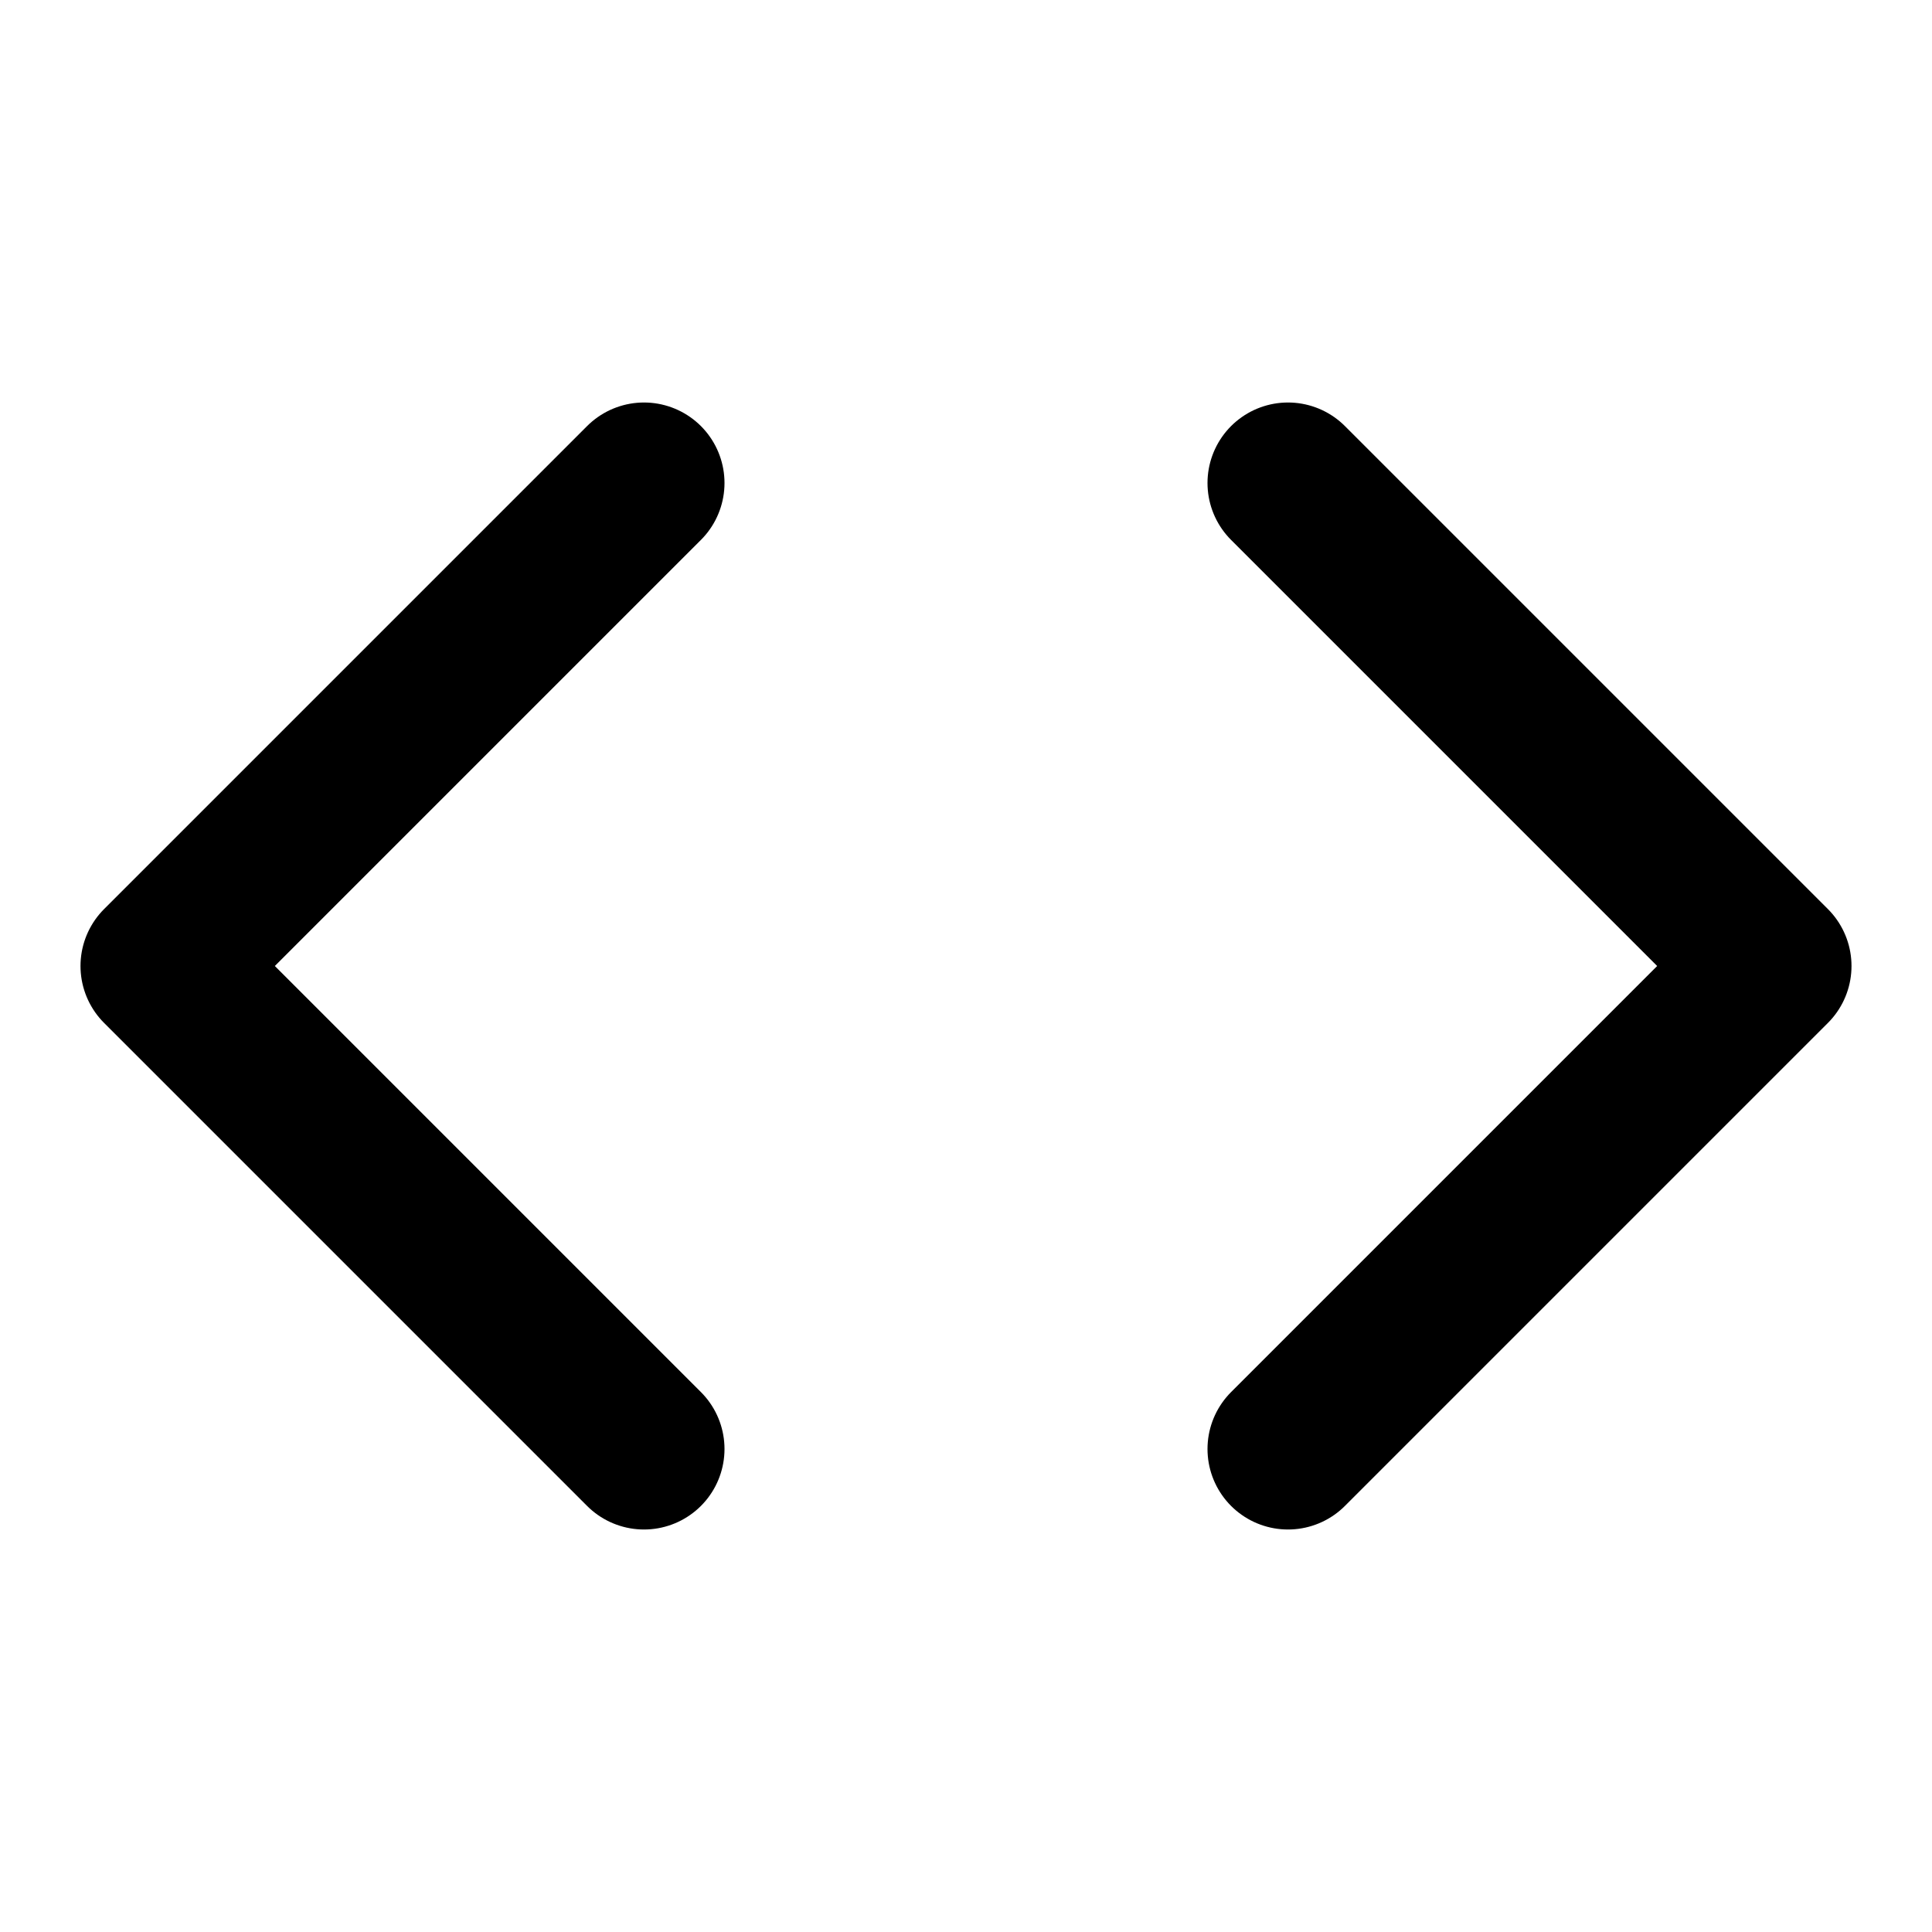
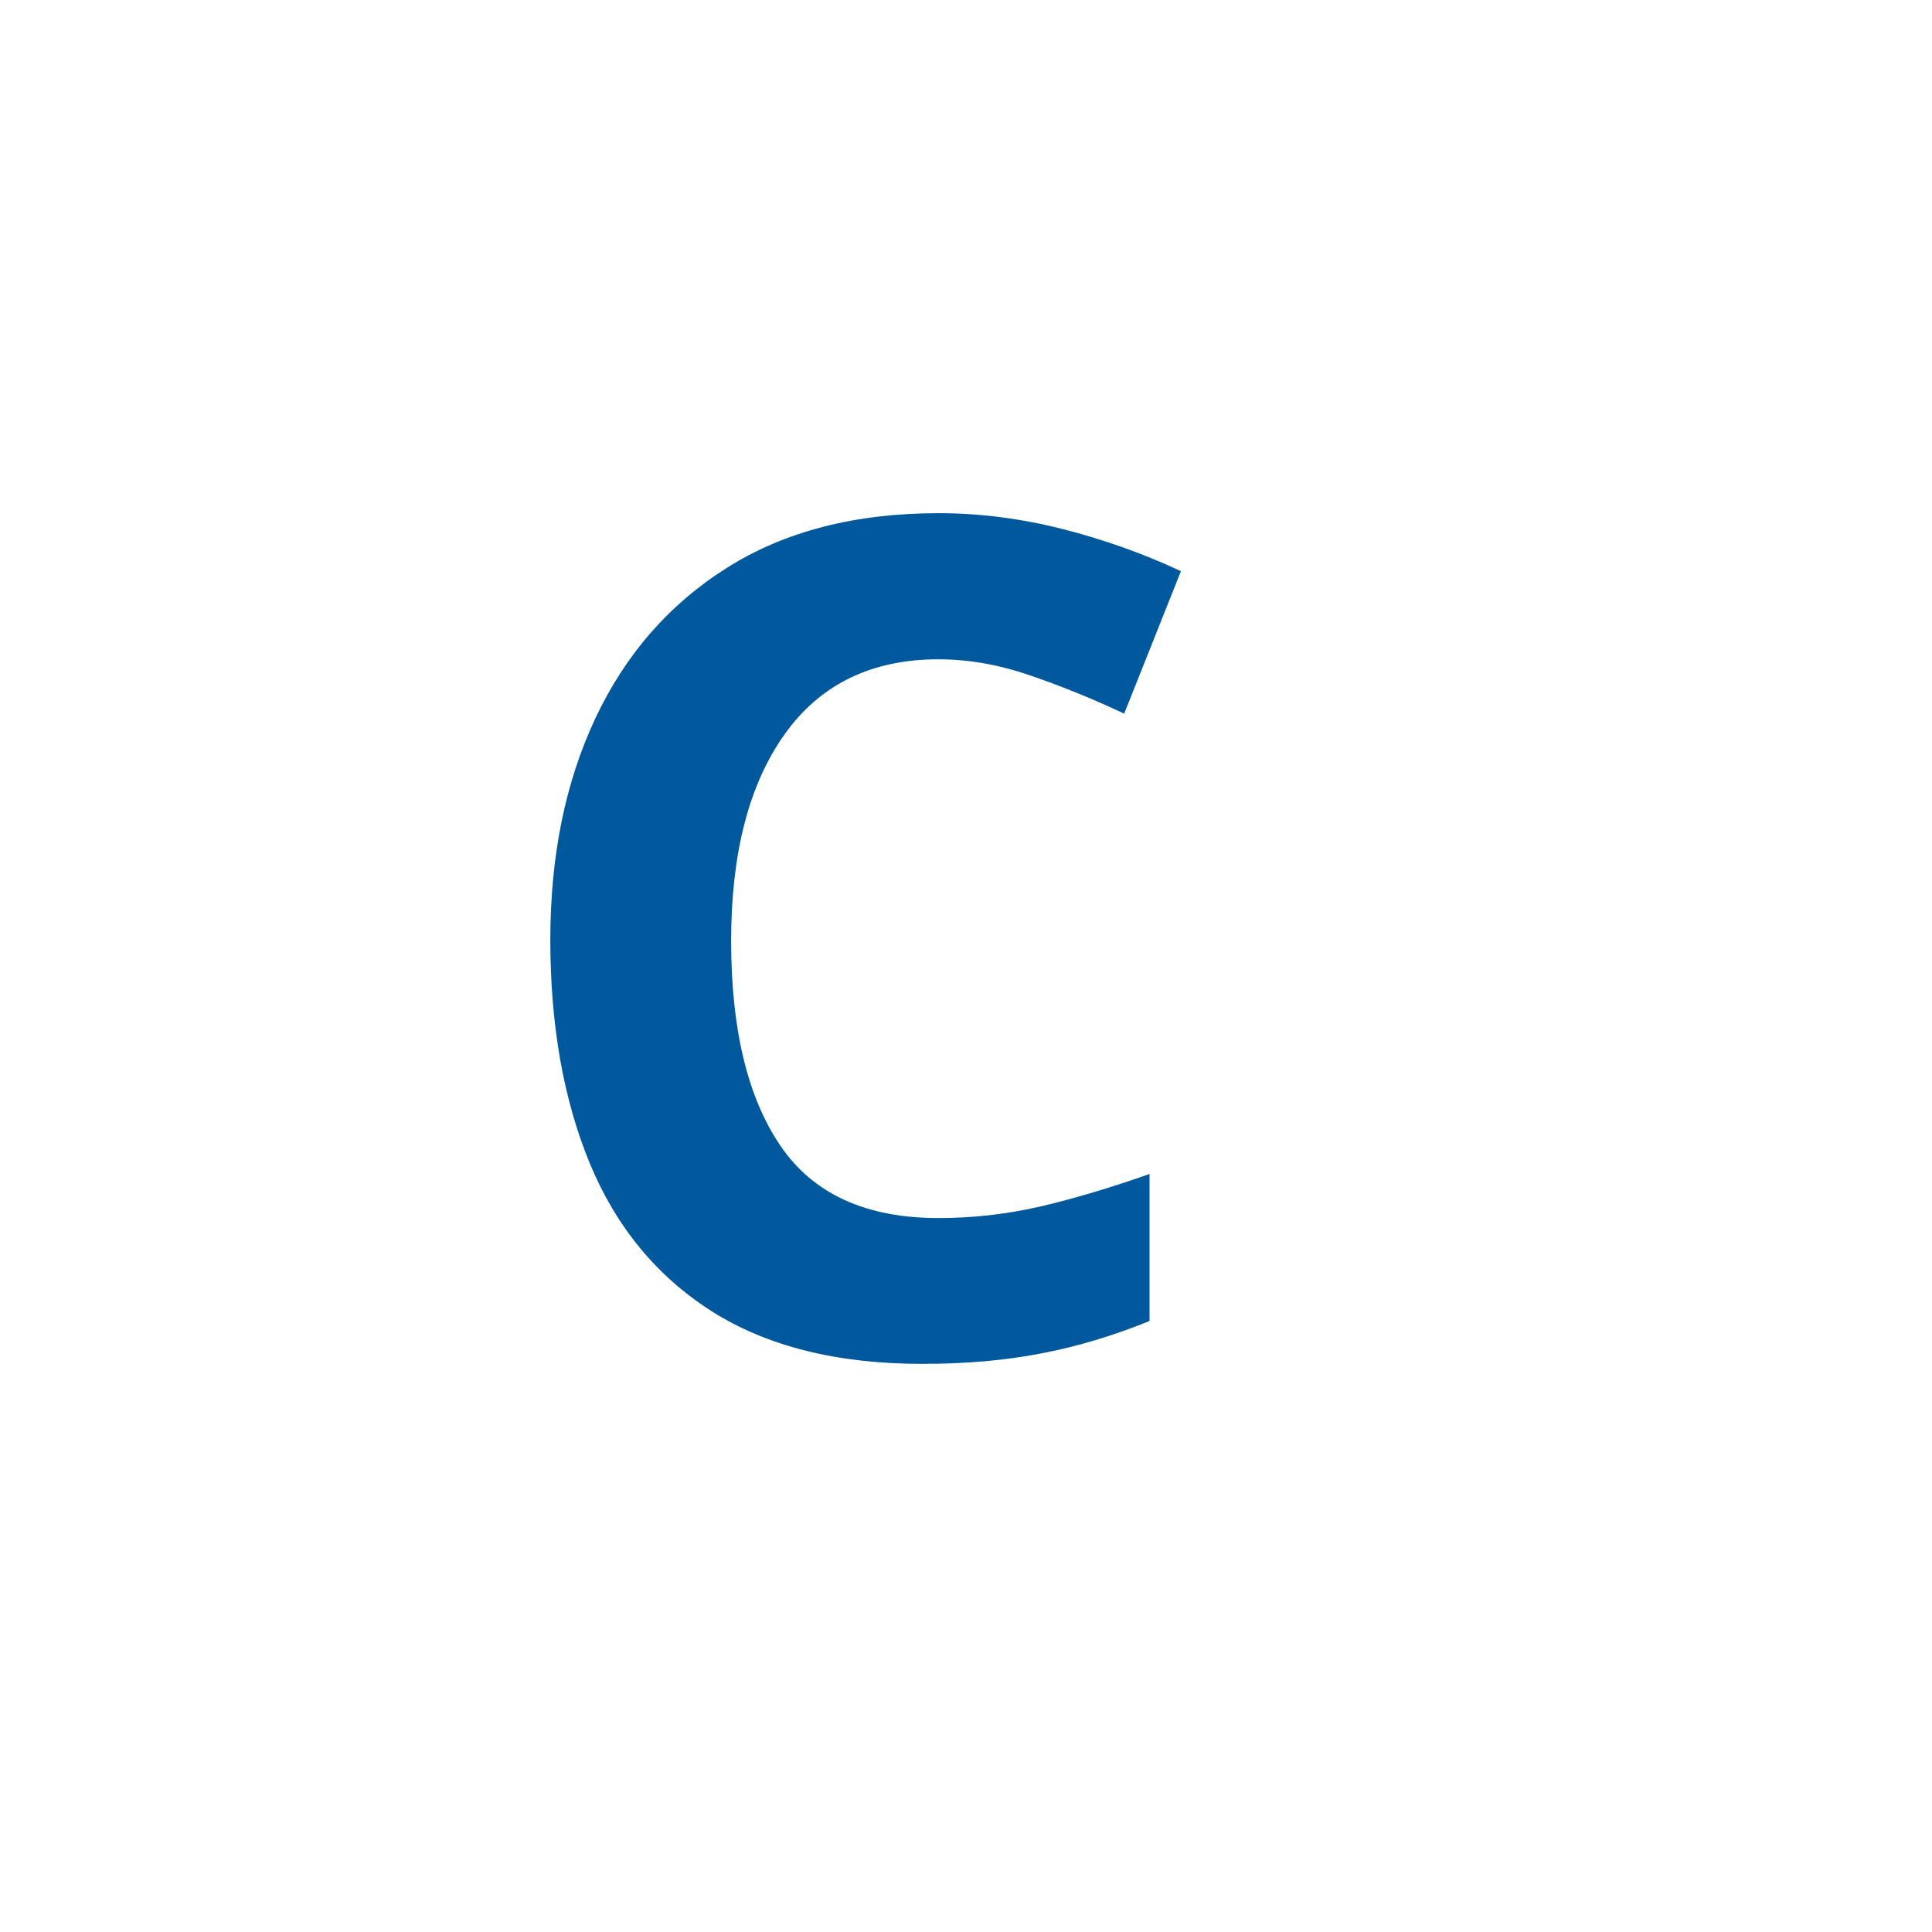
- <svg xmlns="http://www.w3.org/2000/svg" width="24" height="24" viewBox="0 0 24 24" fill="none" stroke="currentColor" stroke-width="2" stroke-linecap="round" stroke-linejoin="round">
-   <polyline points="16 18 22 12 16 6" />
-   <polyline points="8 6 2 12 8 18" />
+ <svg xmlns="http://www.w3.org/2000/svg" viewBox="0 0 100 100" fill="#00599c">
+   <style>
+     .heavy { font-family: 'Poppins', sans-serif; font-weight: 600; font-size: 60px; }
+   </style>
+   <text x="25" y="70" class="heavy">C</text>
</svg>
